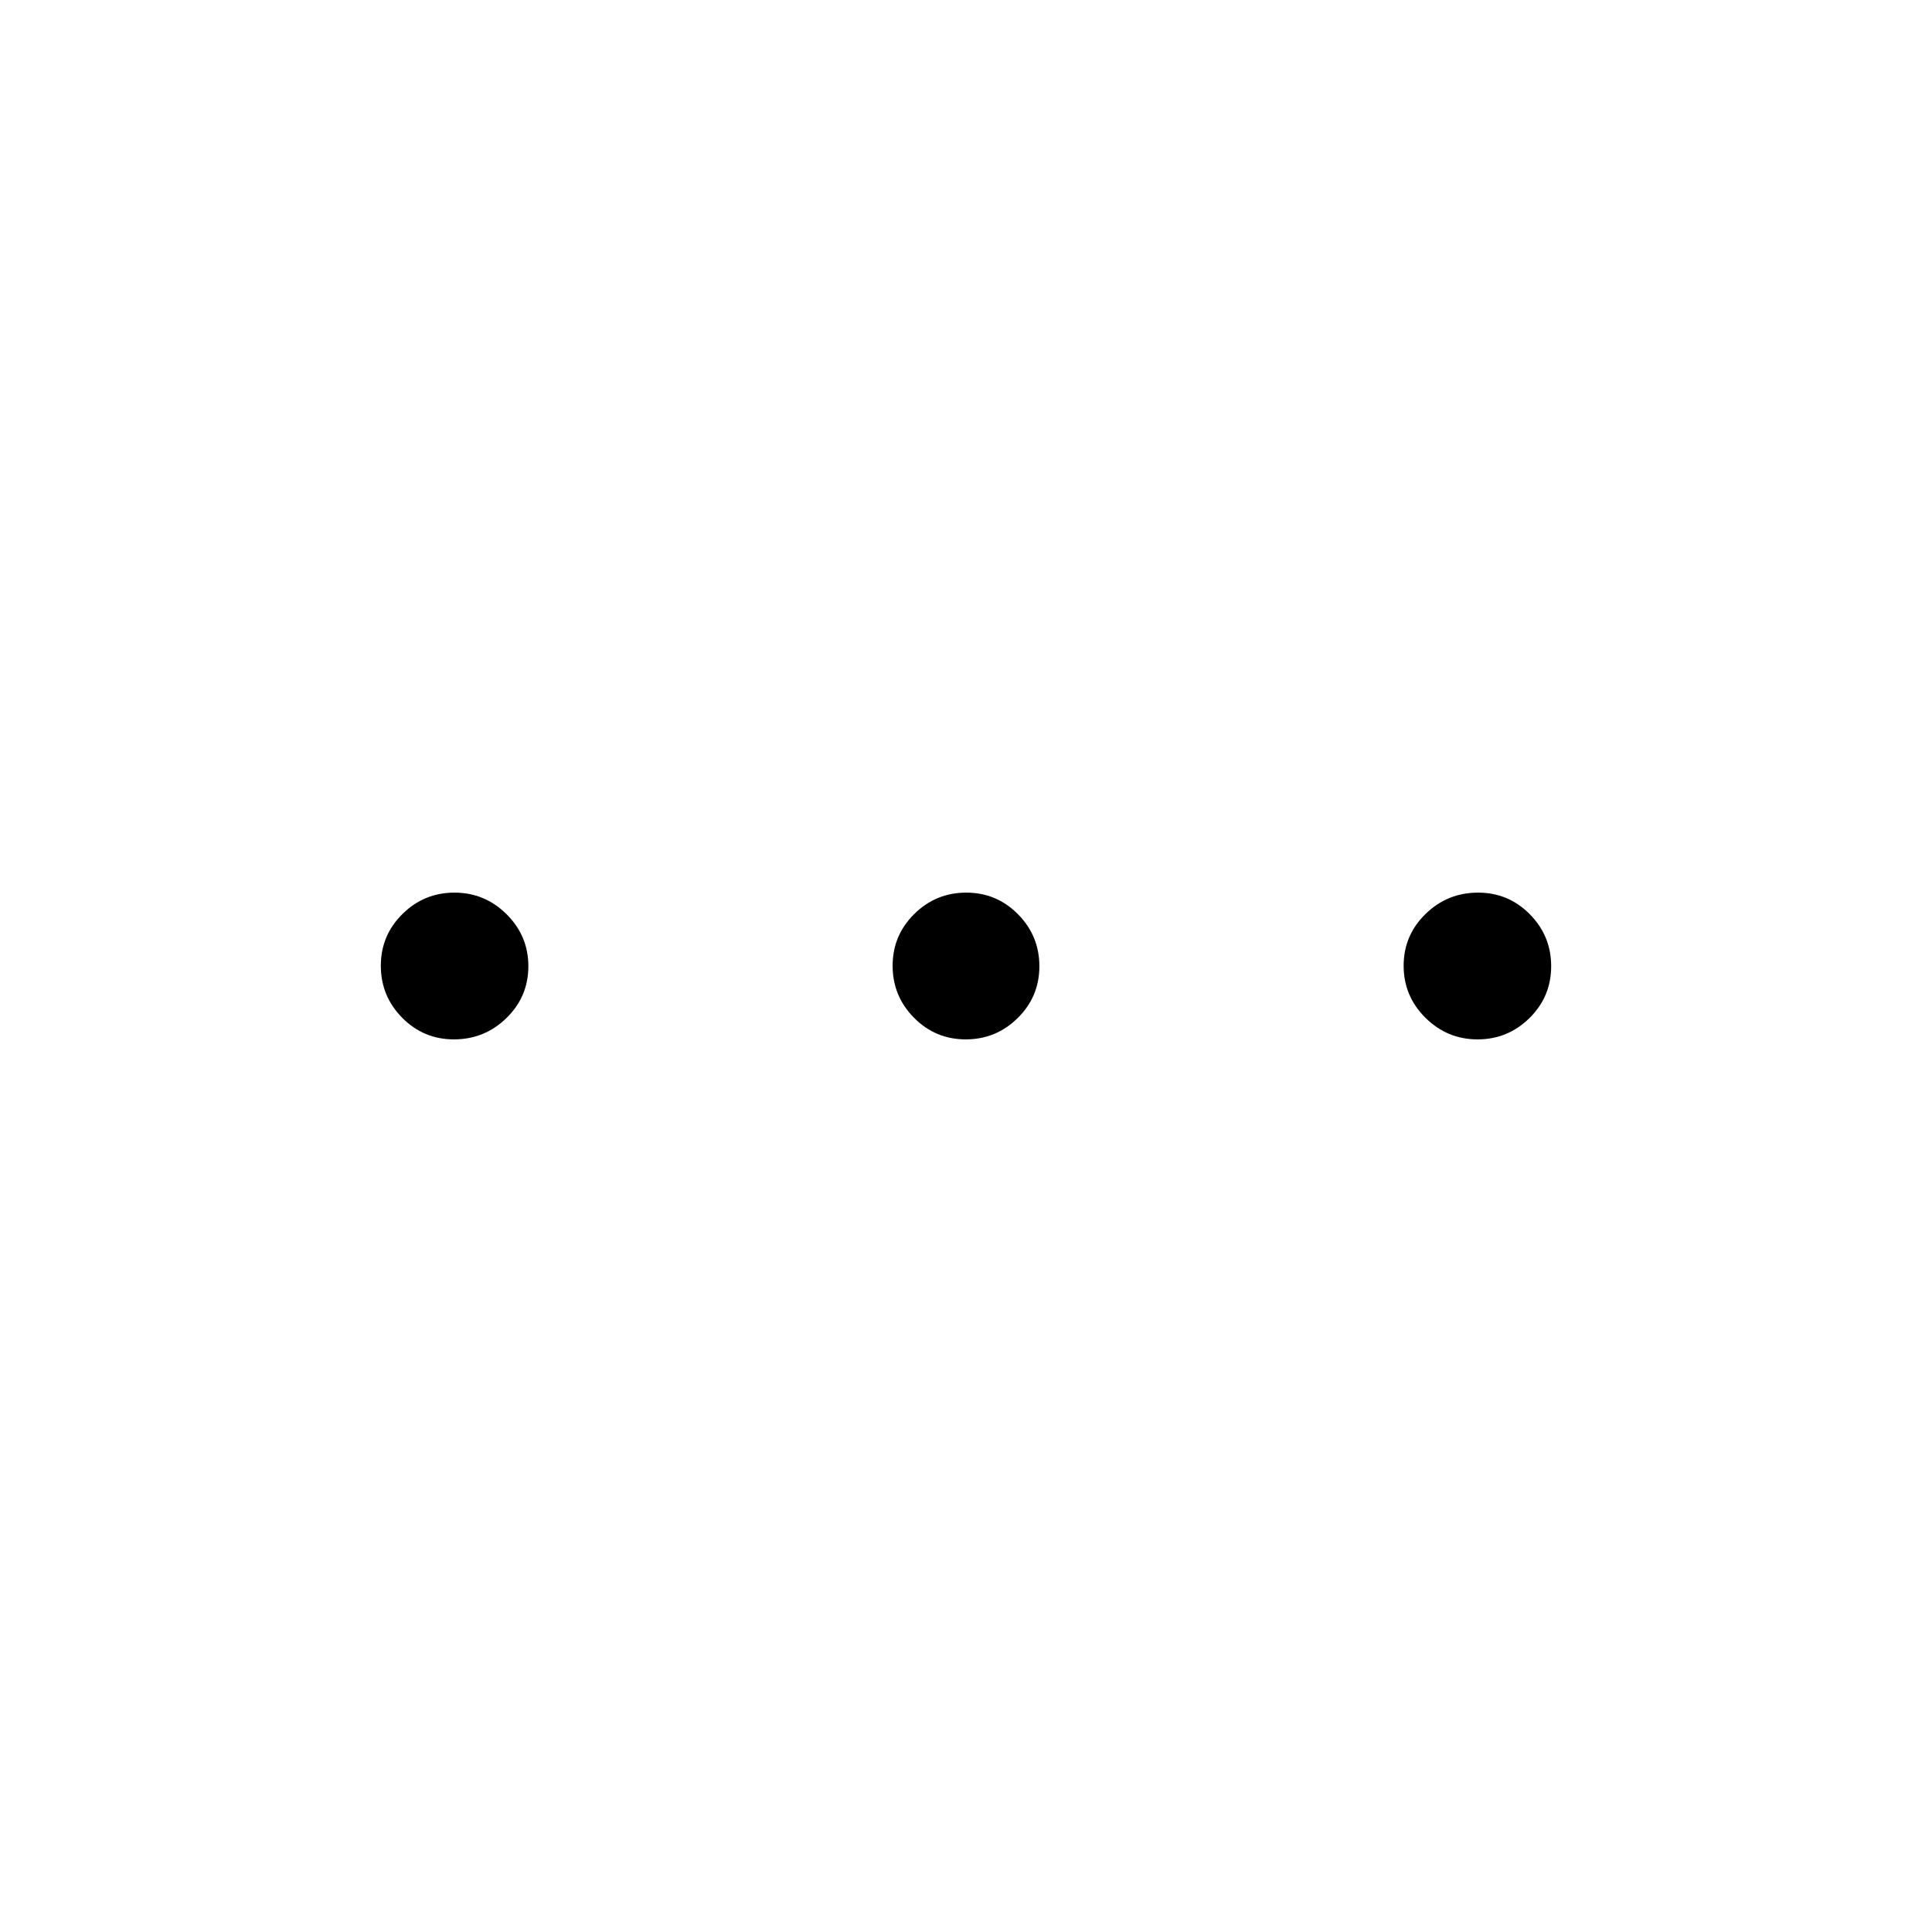
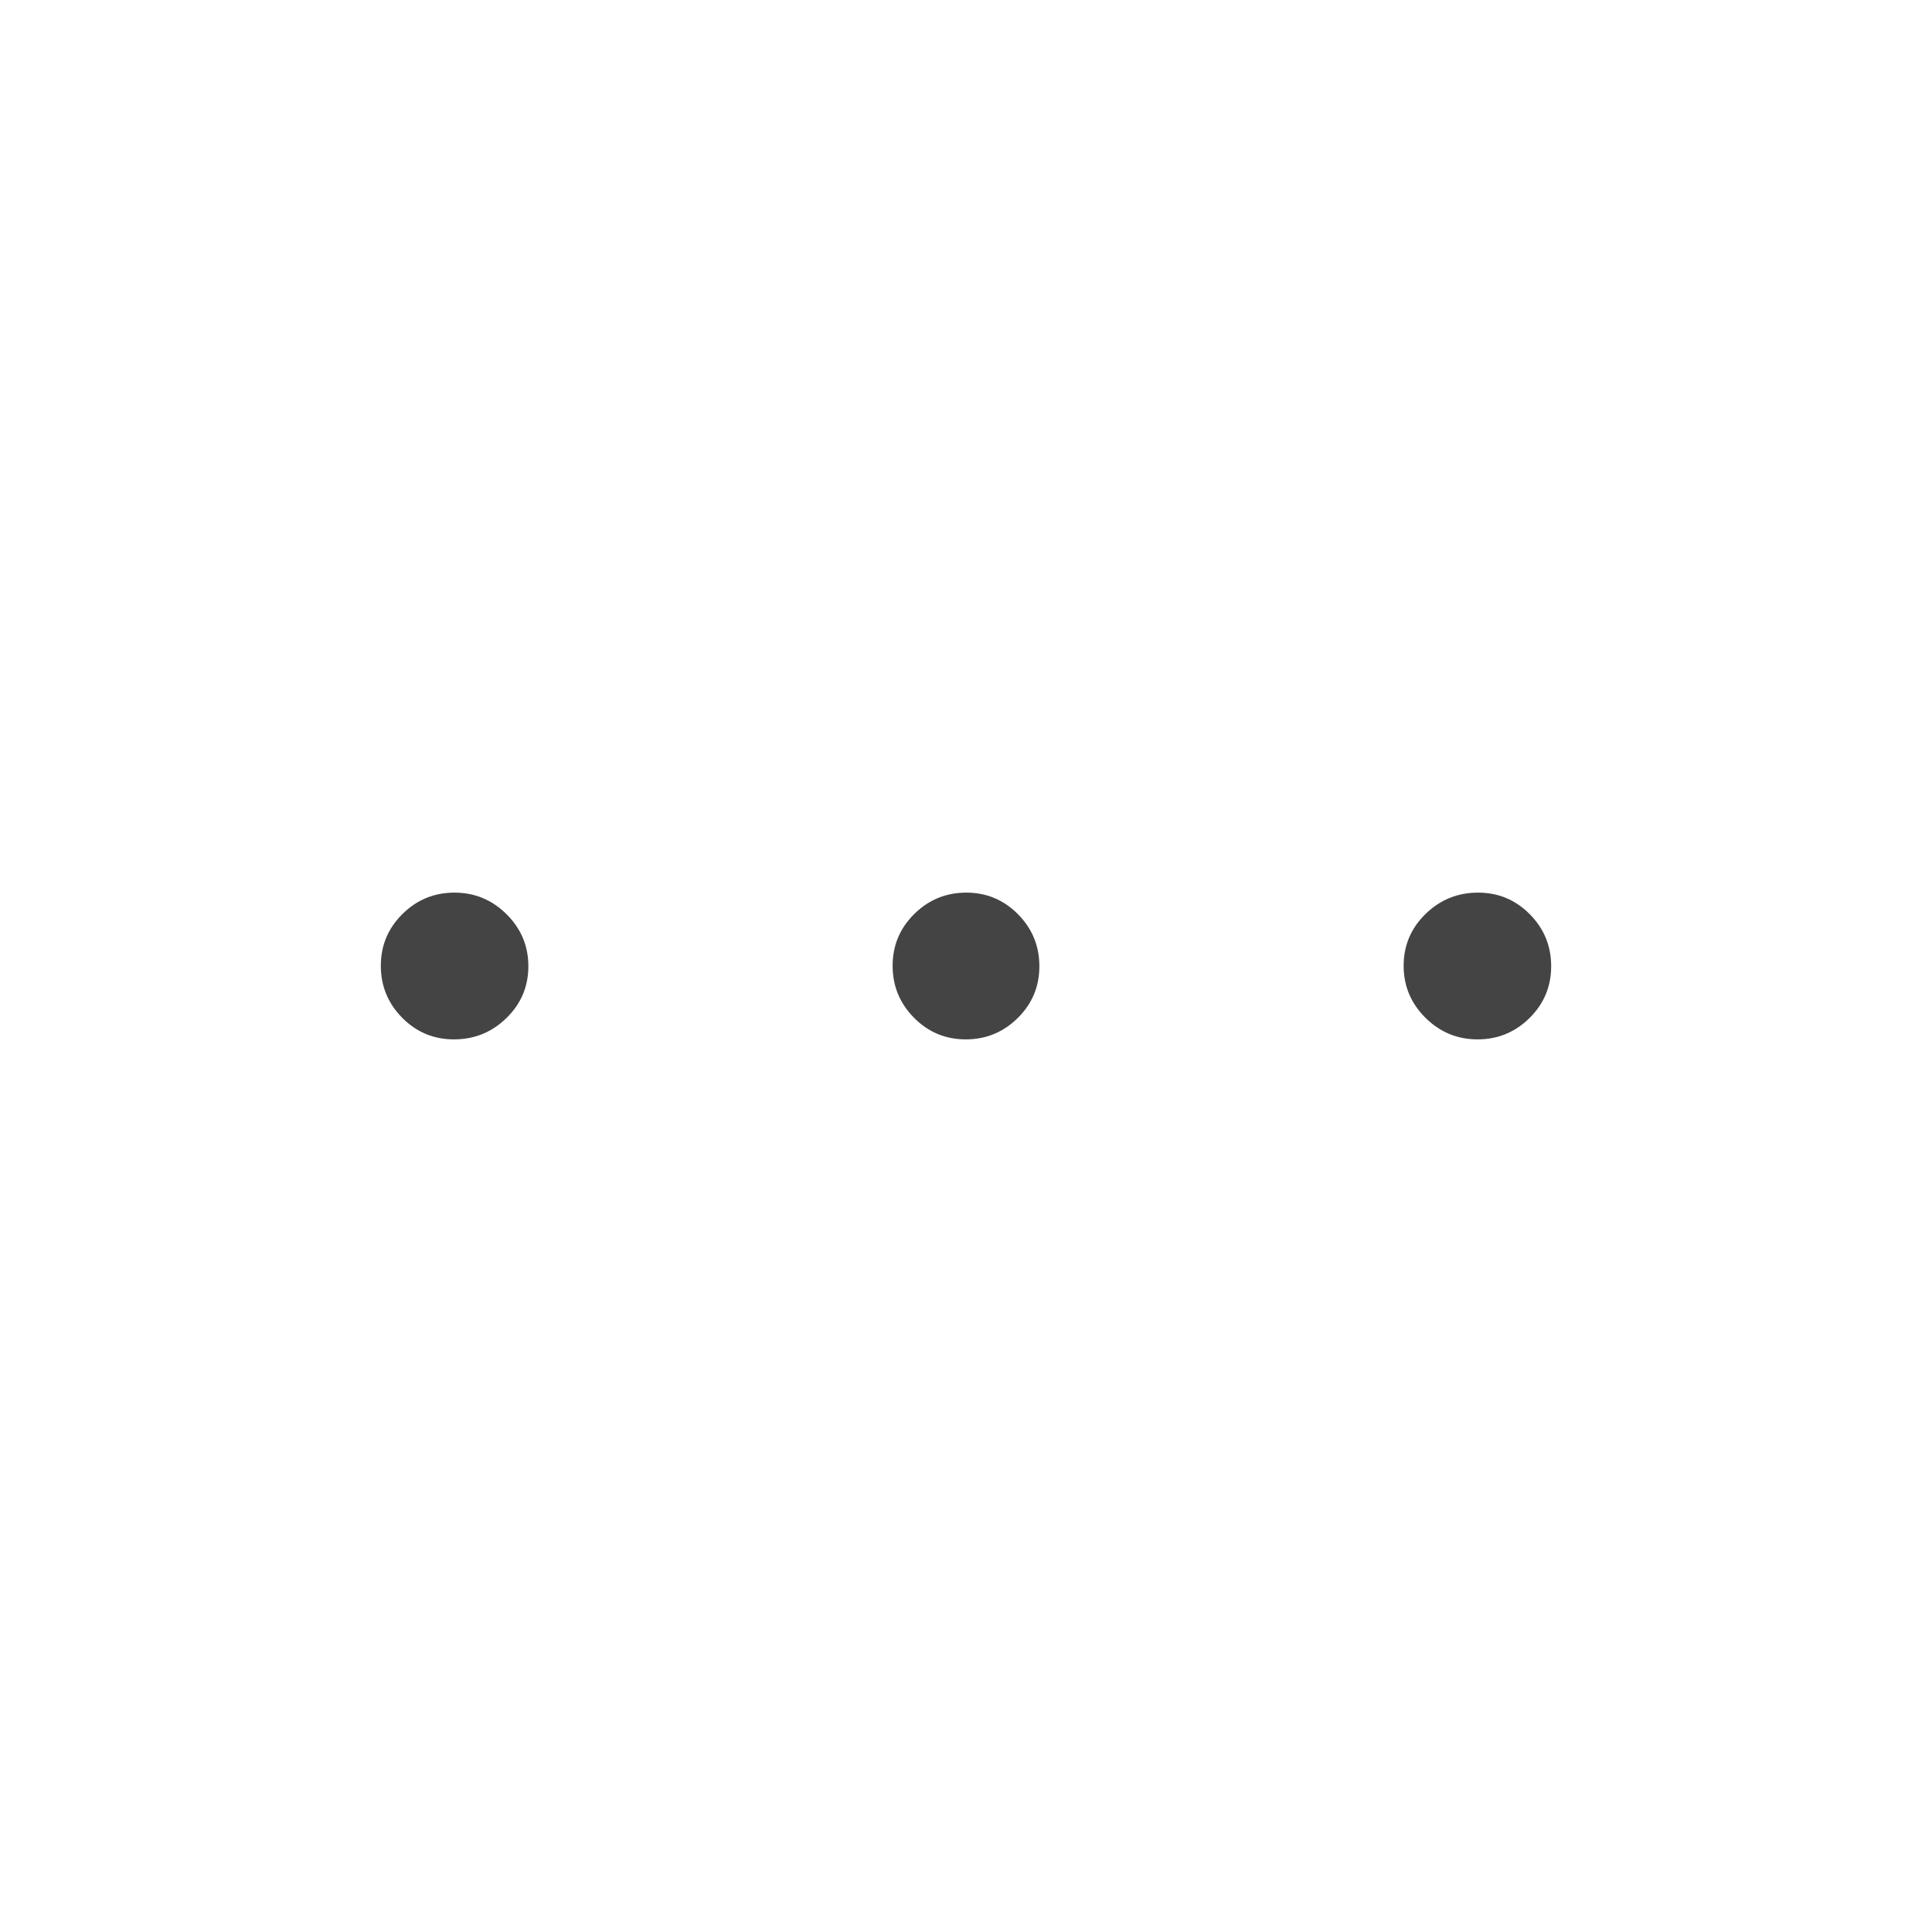
- <svg xmlns="http://www.w3.org/2000/svg" height="48" viewBox="0 -960 960 960" width="48">
-   <path d="M225.552-443.539q-15.098 0-25.709-10.746-10.61-10.746-10.61-25.836 0-15.09 10.746-25.715t25.836-10.625q15.09 0 25.907 10.746t10.817 25.836q0 15.09-10.865 25.715t-26.122 10.625Zm254.327 0q-15.09 0-25.715-10.746t-10.625-25.836q0-15.09 10.746-25.715t25.836-10.625q15.09 0 25.715 10.746t10.625 25.836q0 15.09-10.746 25.715t-25.836 10.625Zm254.306 0q-15.09 0-25.907-10.746t-10.817-25.836q0-15.09 10.865-25.715t26.122-10.625q15.098 0 25.709 10.746 10.61 10.746 10.61 25.836 0 15.09-10.746 25.715t-25.836 10.625Z" />
+ <svg xmlns="http://www.w3.org/2000/svg" viewBox="0 -960 960 960" width="24">
+   <path fill="#444" d="M225.552-443.539q-15.098 0-25.709-10.746-10.61-10.746-10.61-25.836 0-15.09 10.746-25.715t25.836-10.625q15.09 0 25.907 10.746t10.817 25.836q0 15.09-10.865 25.715t-26.122 10.625Zm254.327 0q-15.09 0-25.715-10.746t-10.625-25.836q0-15.09 10.746-25.715t25.836-10.625q15.09 0 25.715 10.746t10.625 25.836q0 15.09-10.746 25.715t-25.836 10.625Zm254.306 0q-15.09 0-25.907-10.746t-10.817-25.836q0-15.09 10.865-25.715t26.122-10.625q15.098 0 25.709 10.746 10.61 10.746 10.61 25.836 0 15.09-10.746 25.715t-25.836 10.625Z" />
</svg>
